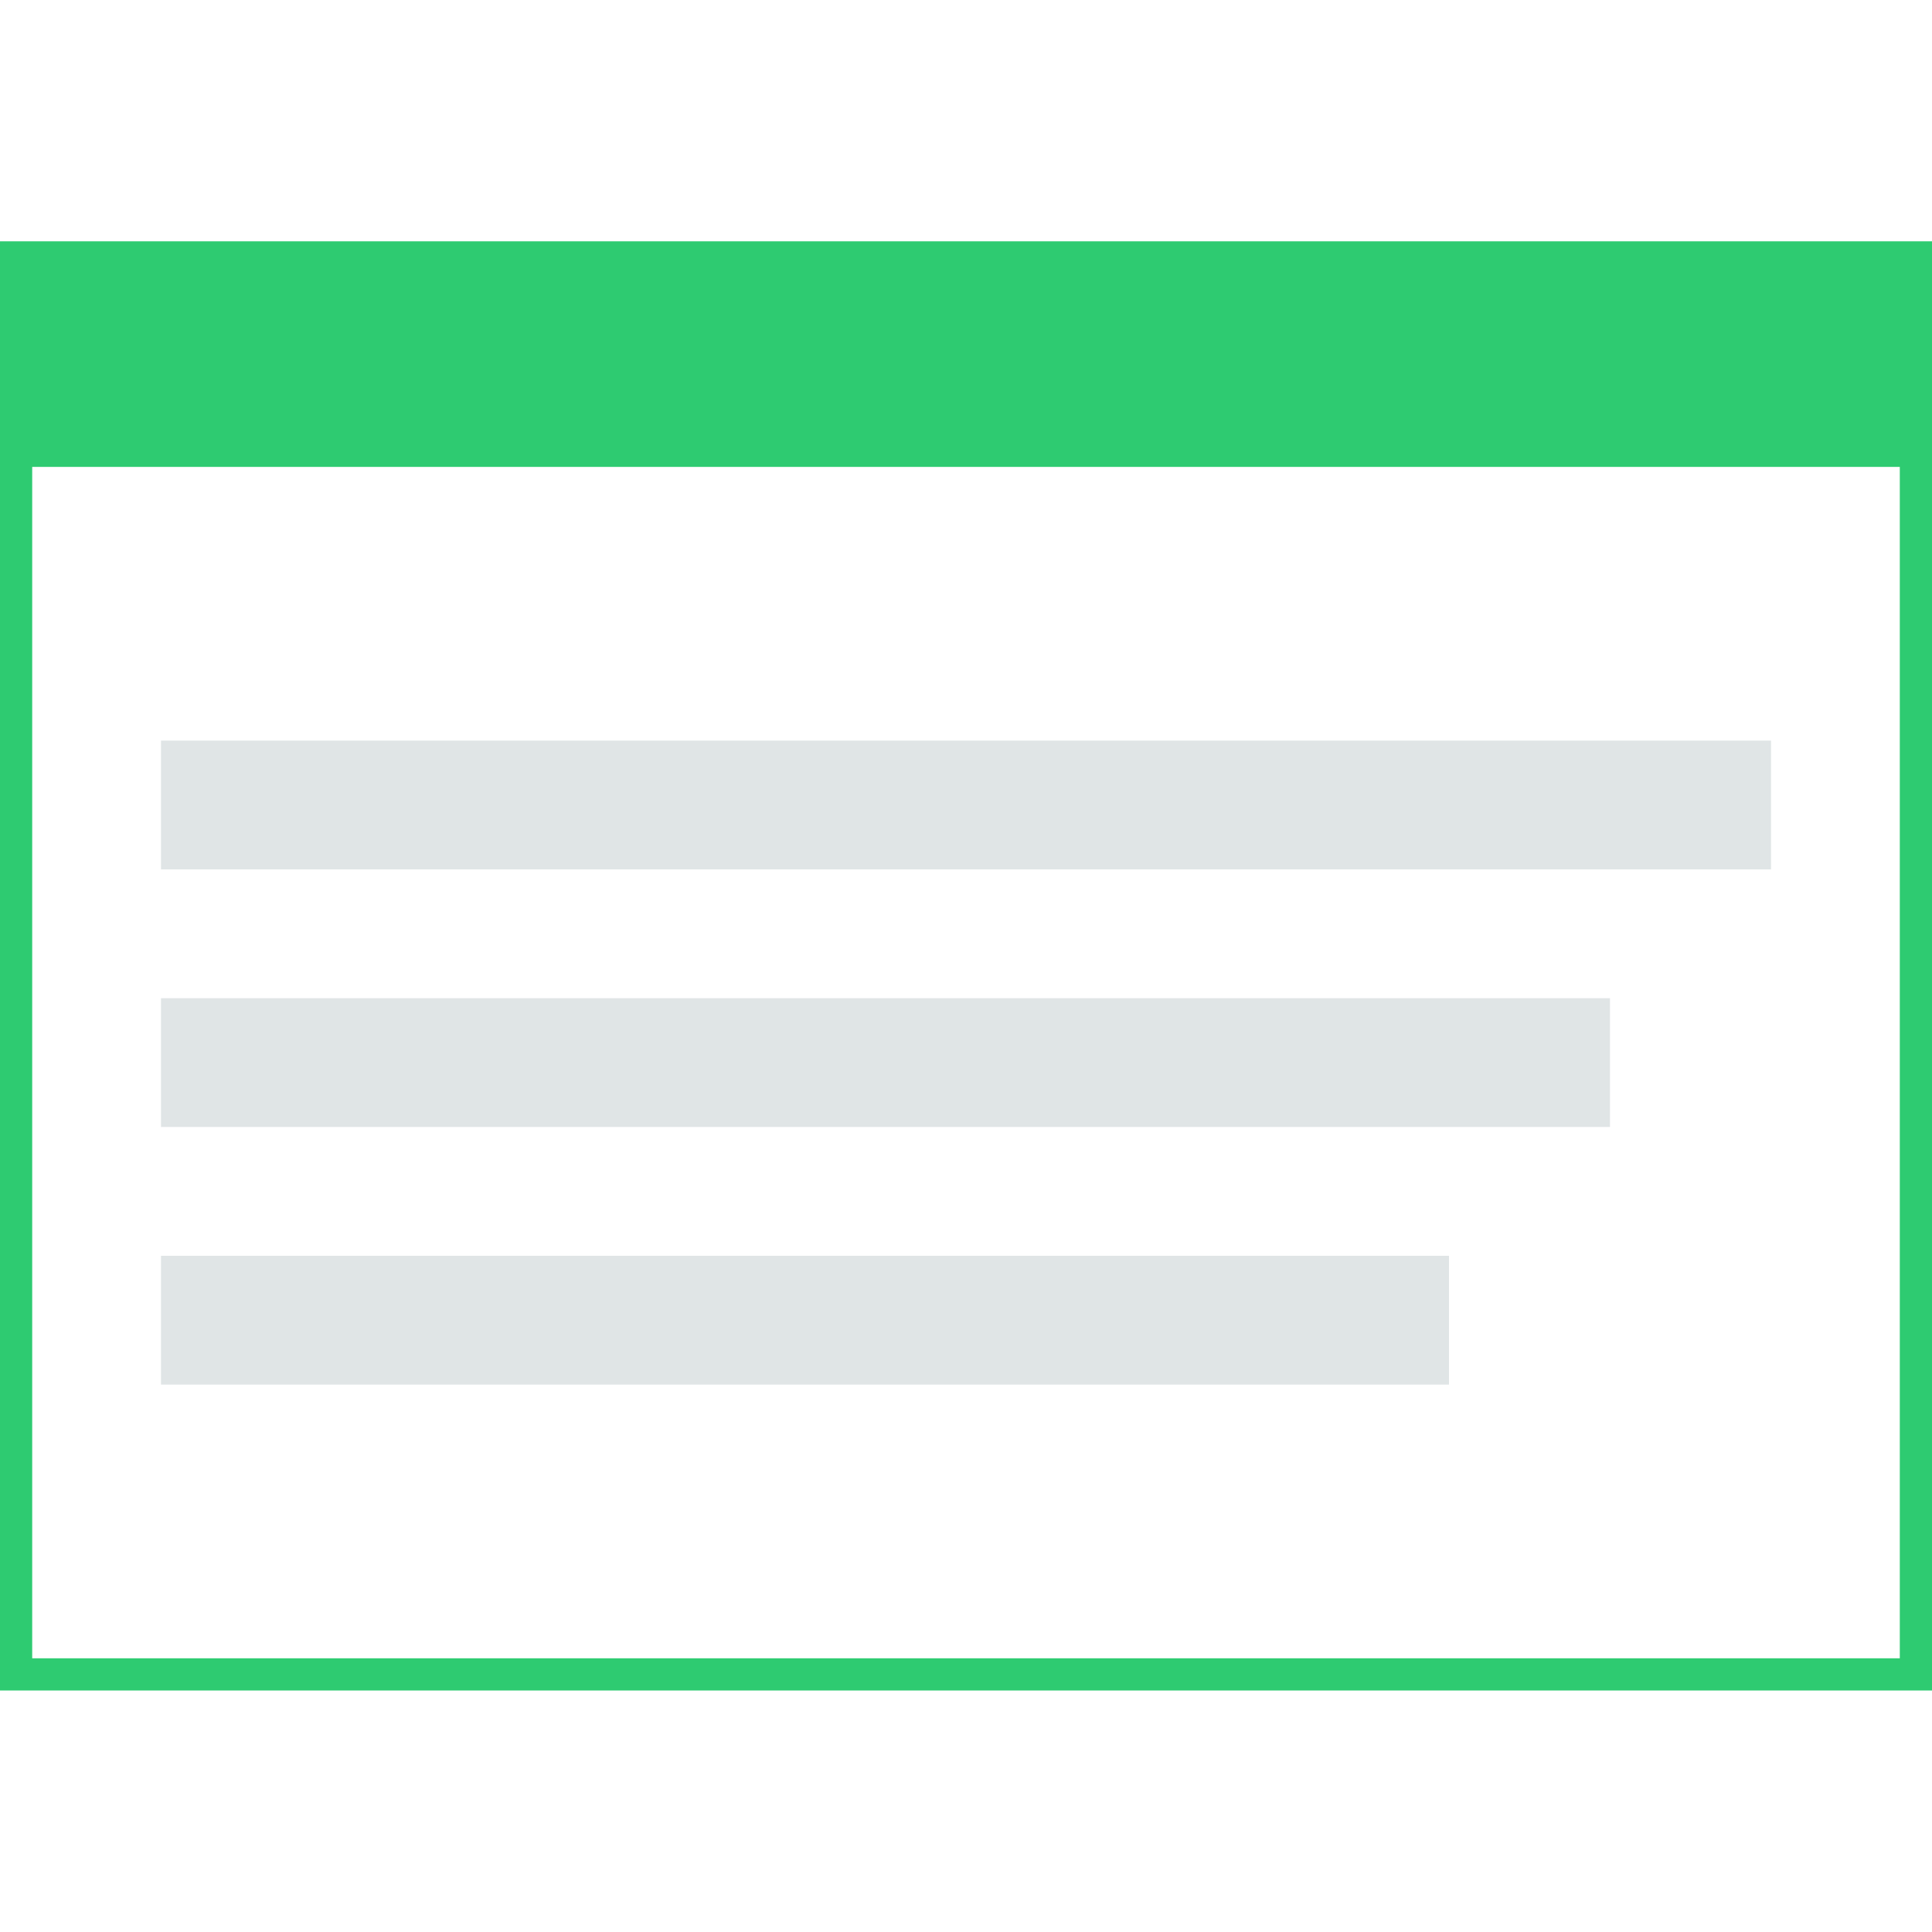
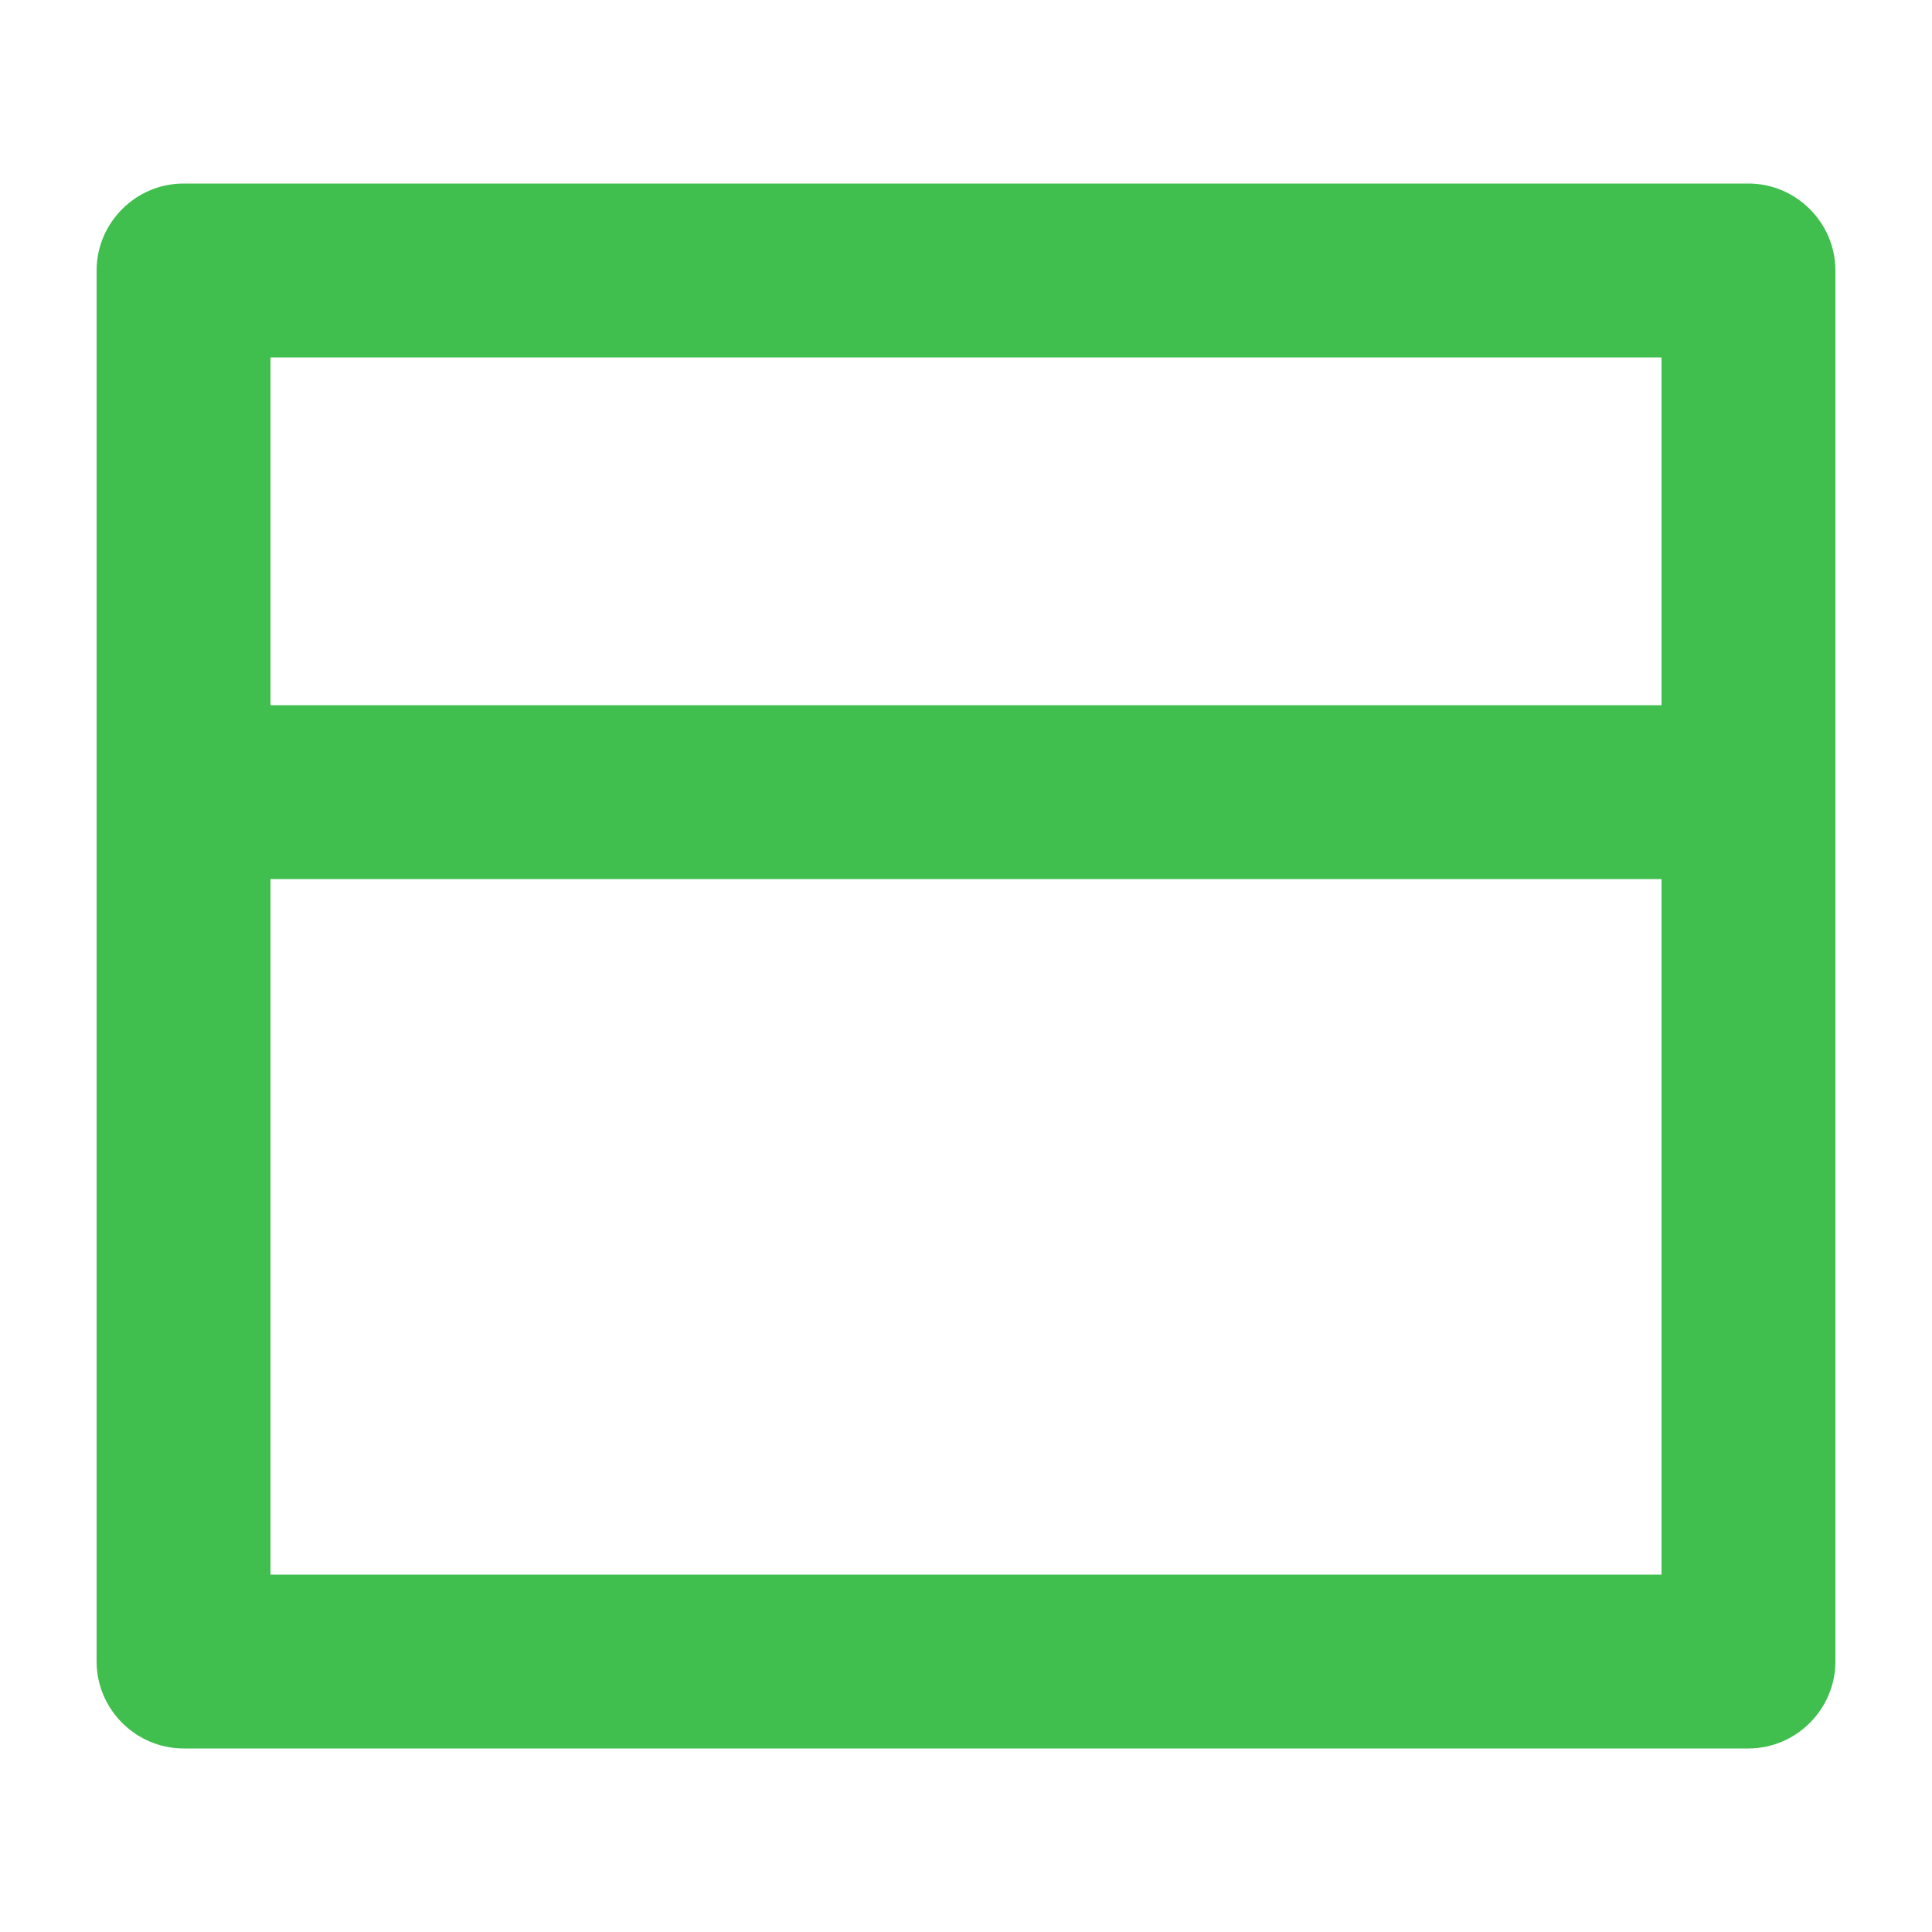
- <svg xmlns="http://www.w3.org/2000/svg" clip-rule="evenodd" fill-rule="evenodd" stroke-linejoin="round" stroke-miterlimit="1.414" viewBox="0 0 120 120">
-   <path d="m120 105h-120v-90h120zm-118-88v86h116v-86z" fill="#2ecb71" />
-   <path d="m0 15h120v14h-120z" fill="#2ecb71" />
-   <g fill="#e0e5e6">
-     <path d="m10 78h80v8h-80z" />
-     <path d="m10 62h90v8h-90z" />
-     <path d="m10 46h100v8h-100z" />
-   </g>
+ <svg xmlns="http://www.w3.org/2000/svg" clip-rule="evenodd" fill-rule="evenodd" stroke-linejoin="round" stroke-miterlimit="2" viewBox="0 0 20 20">
+   <path d="m3 3h18c.549 0 1 .451 1 1v16c0 .549-.451 1-1 1h-18c-.549 0-1-.451-1-1v-16c0-.549.451-1 1-1zm17 8h-16v8h16zm0-2v-4h-16v4z" fill="#40bf4f" fill-rule="nonzero" transform="matrix(.9 0 0 .9 -.8 -.8)" />
</svg>
